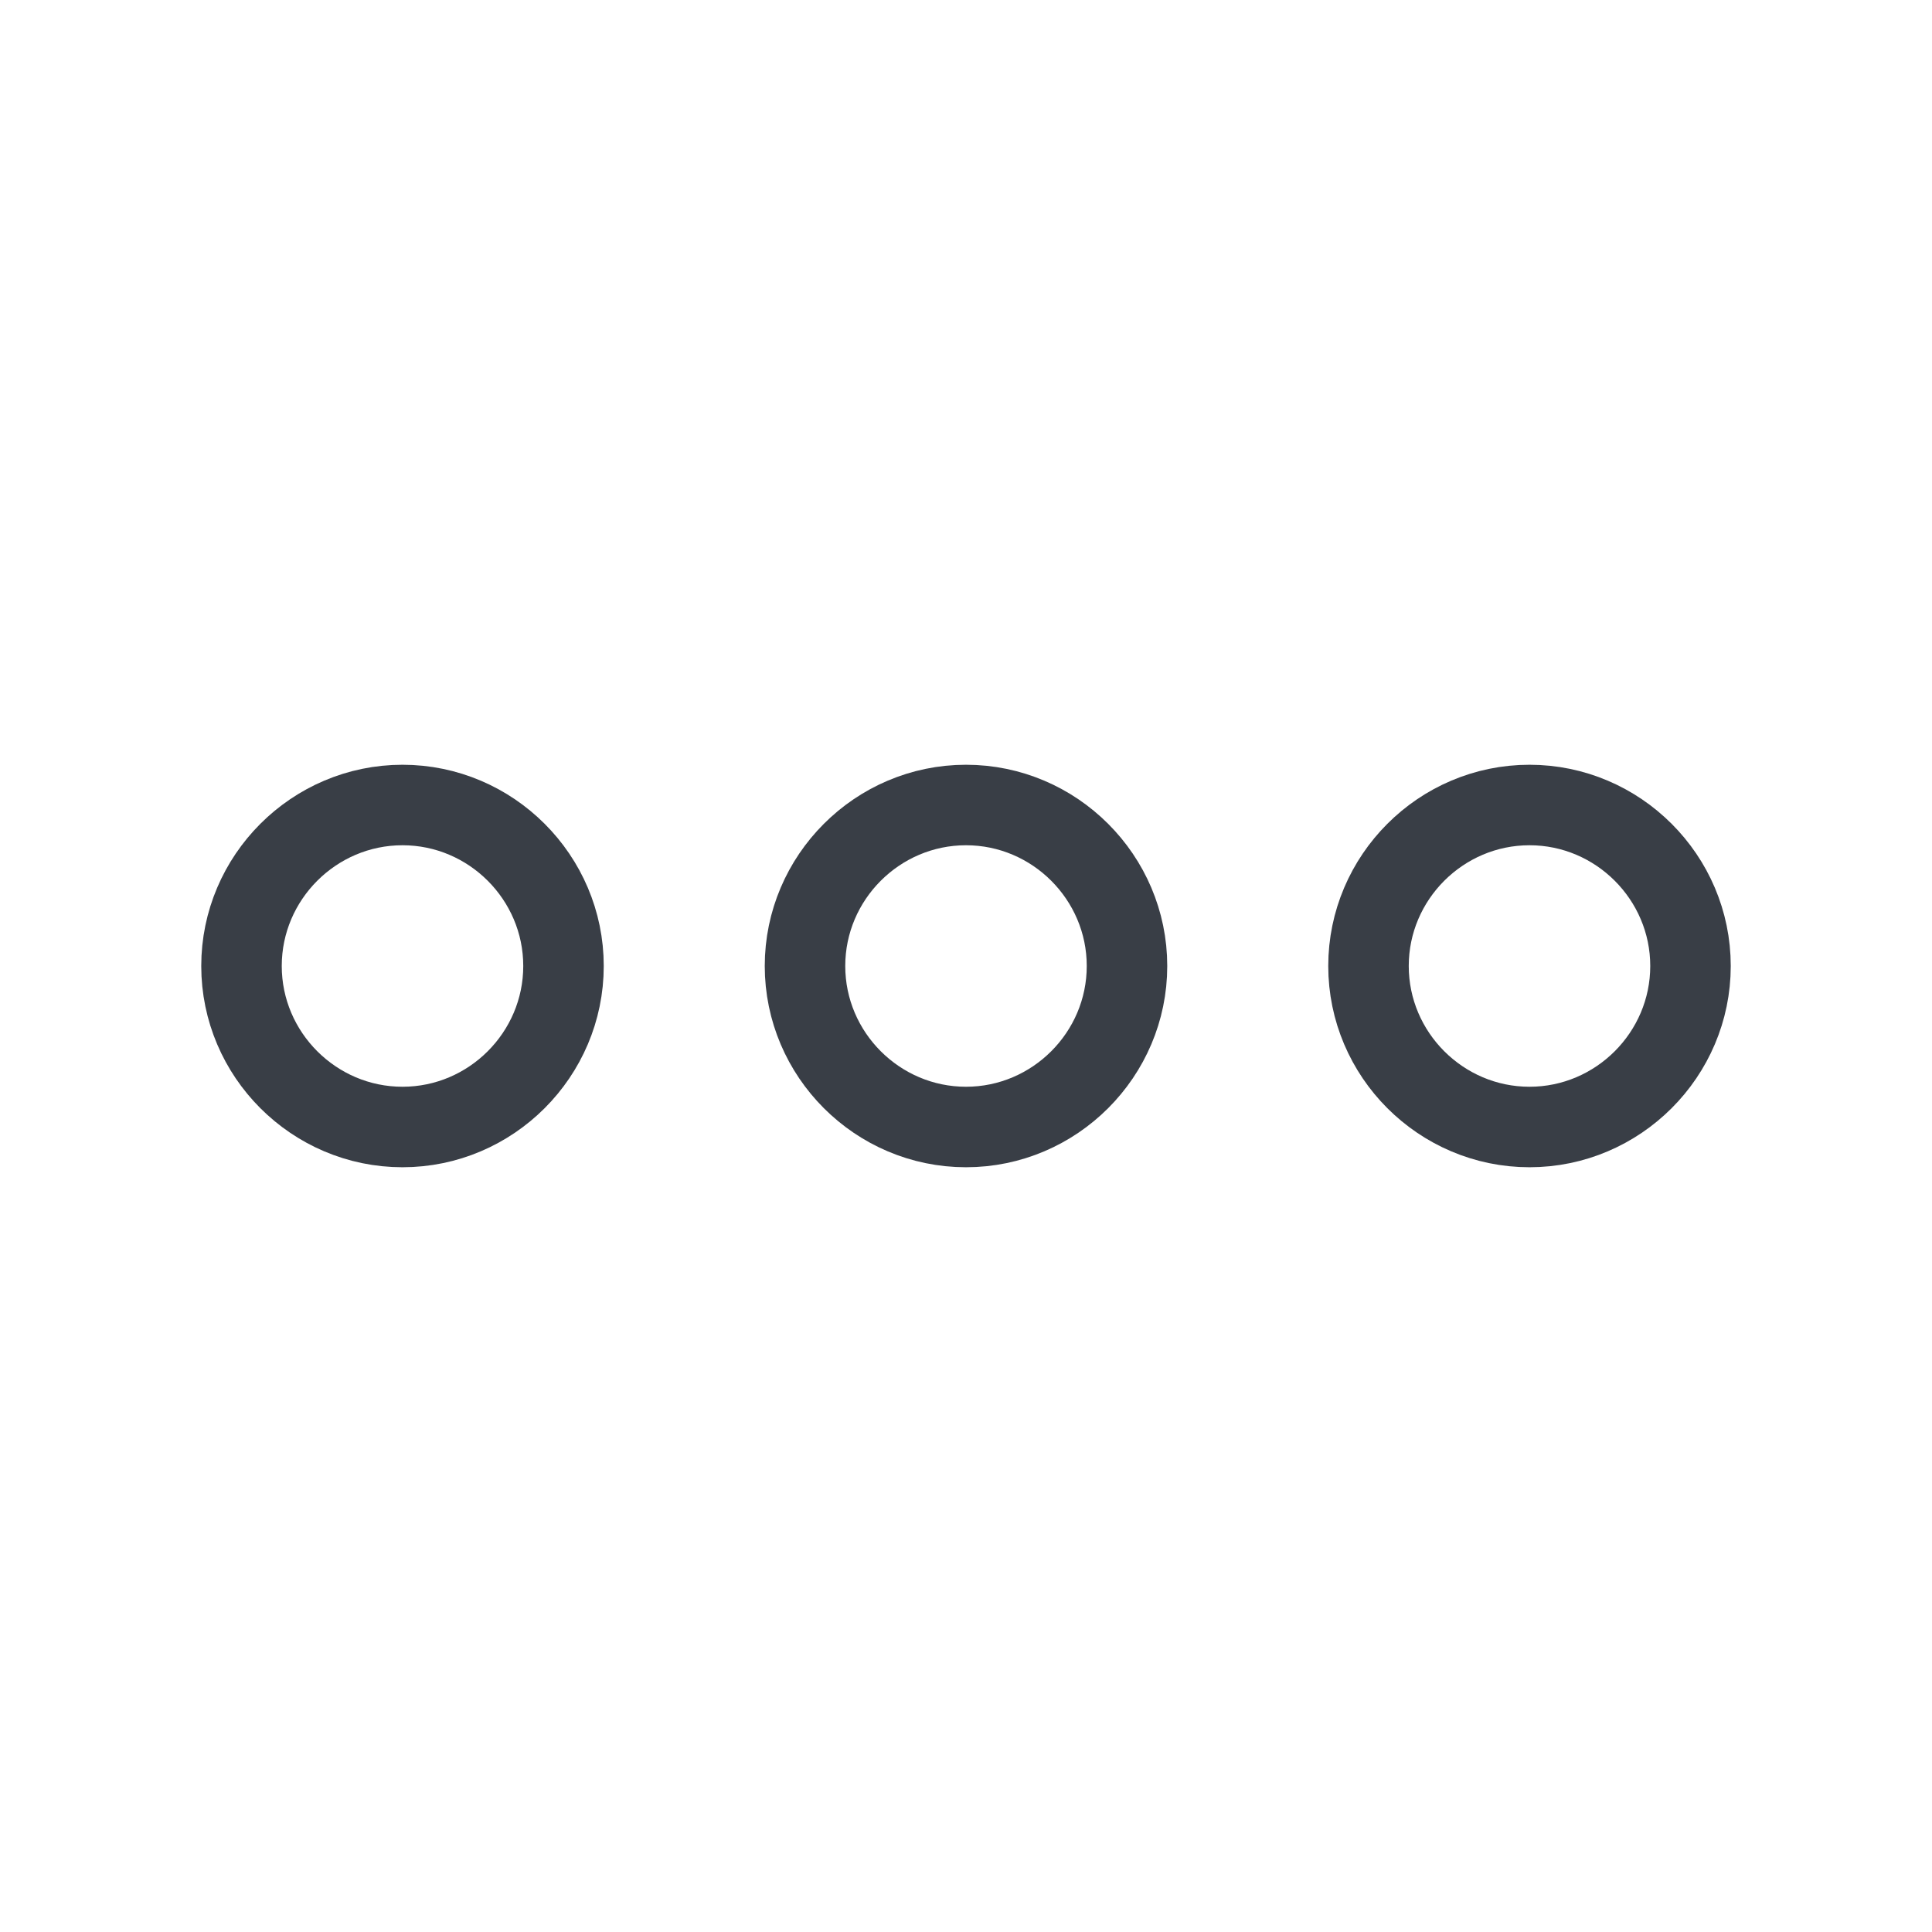
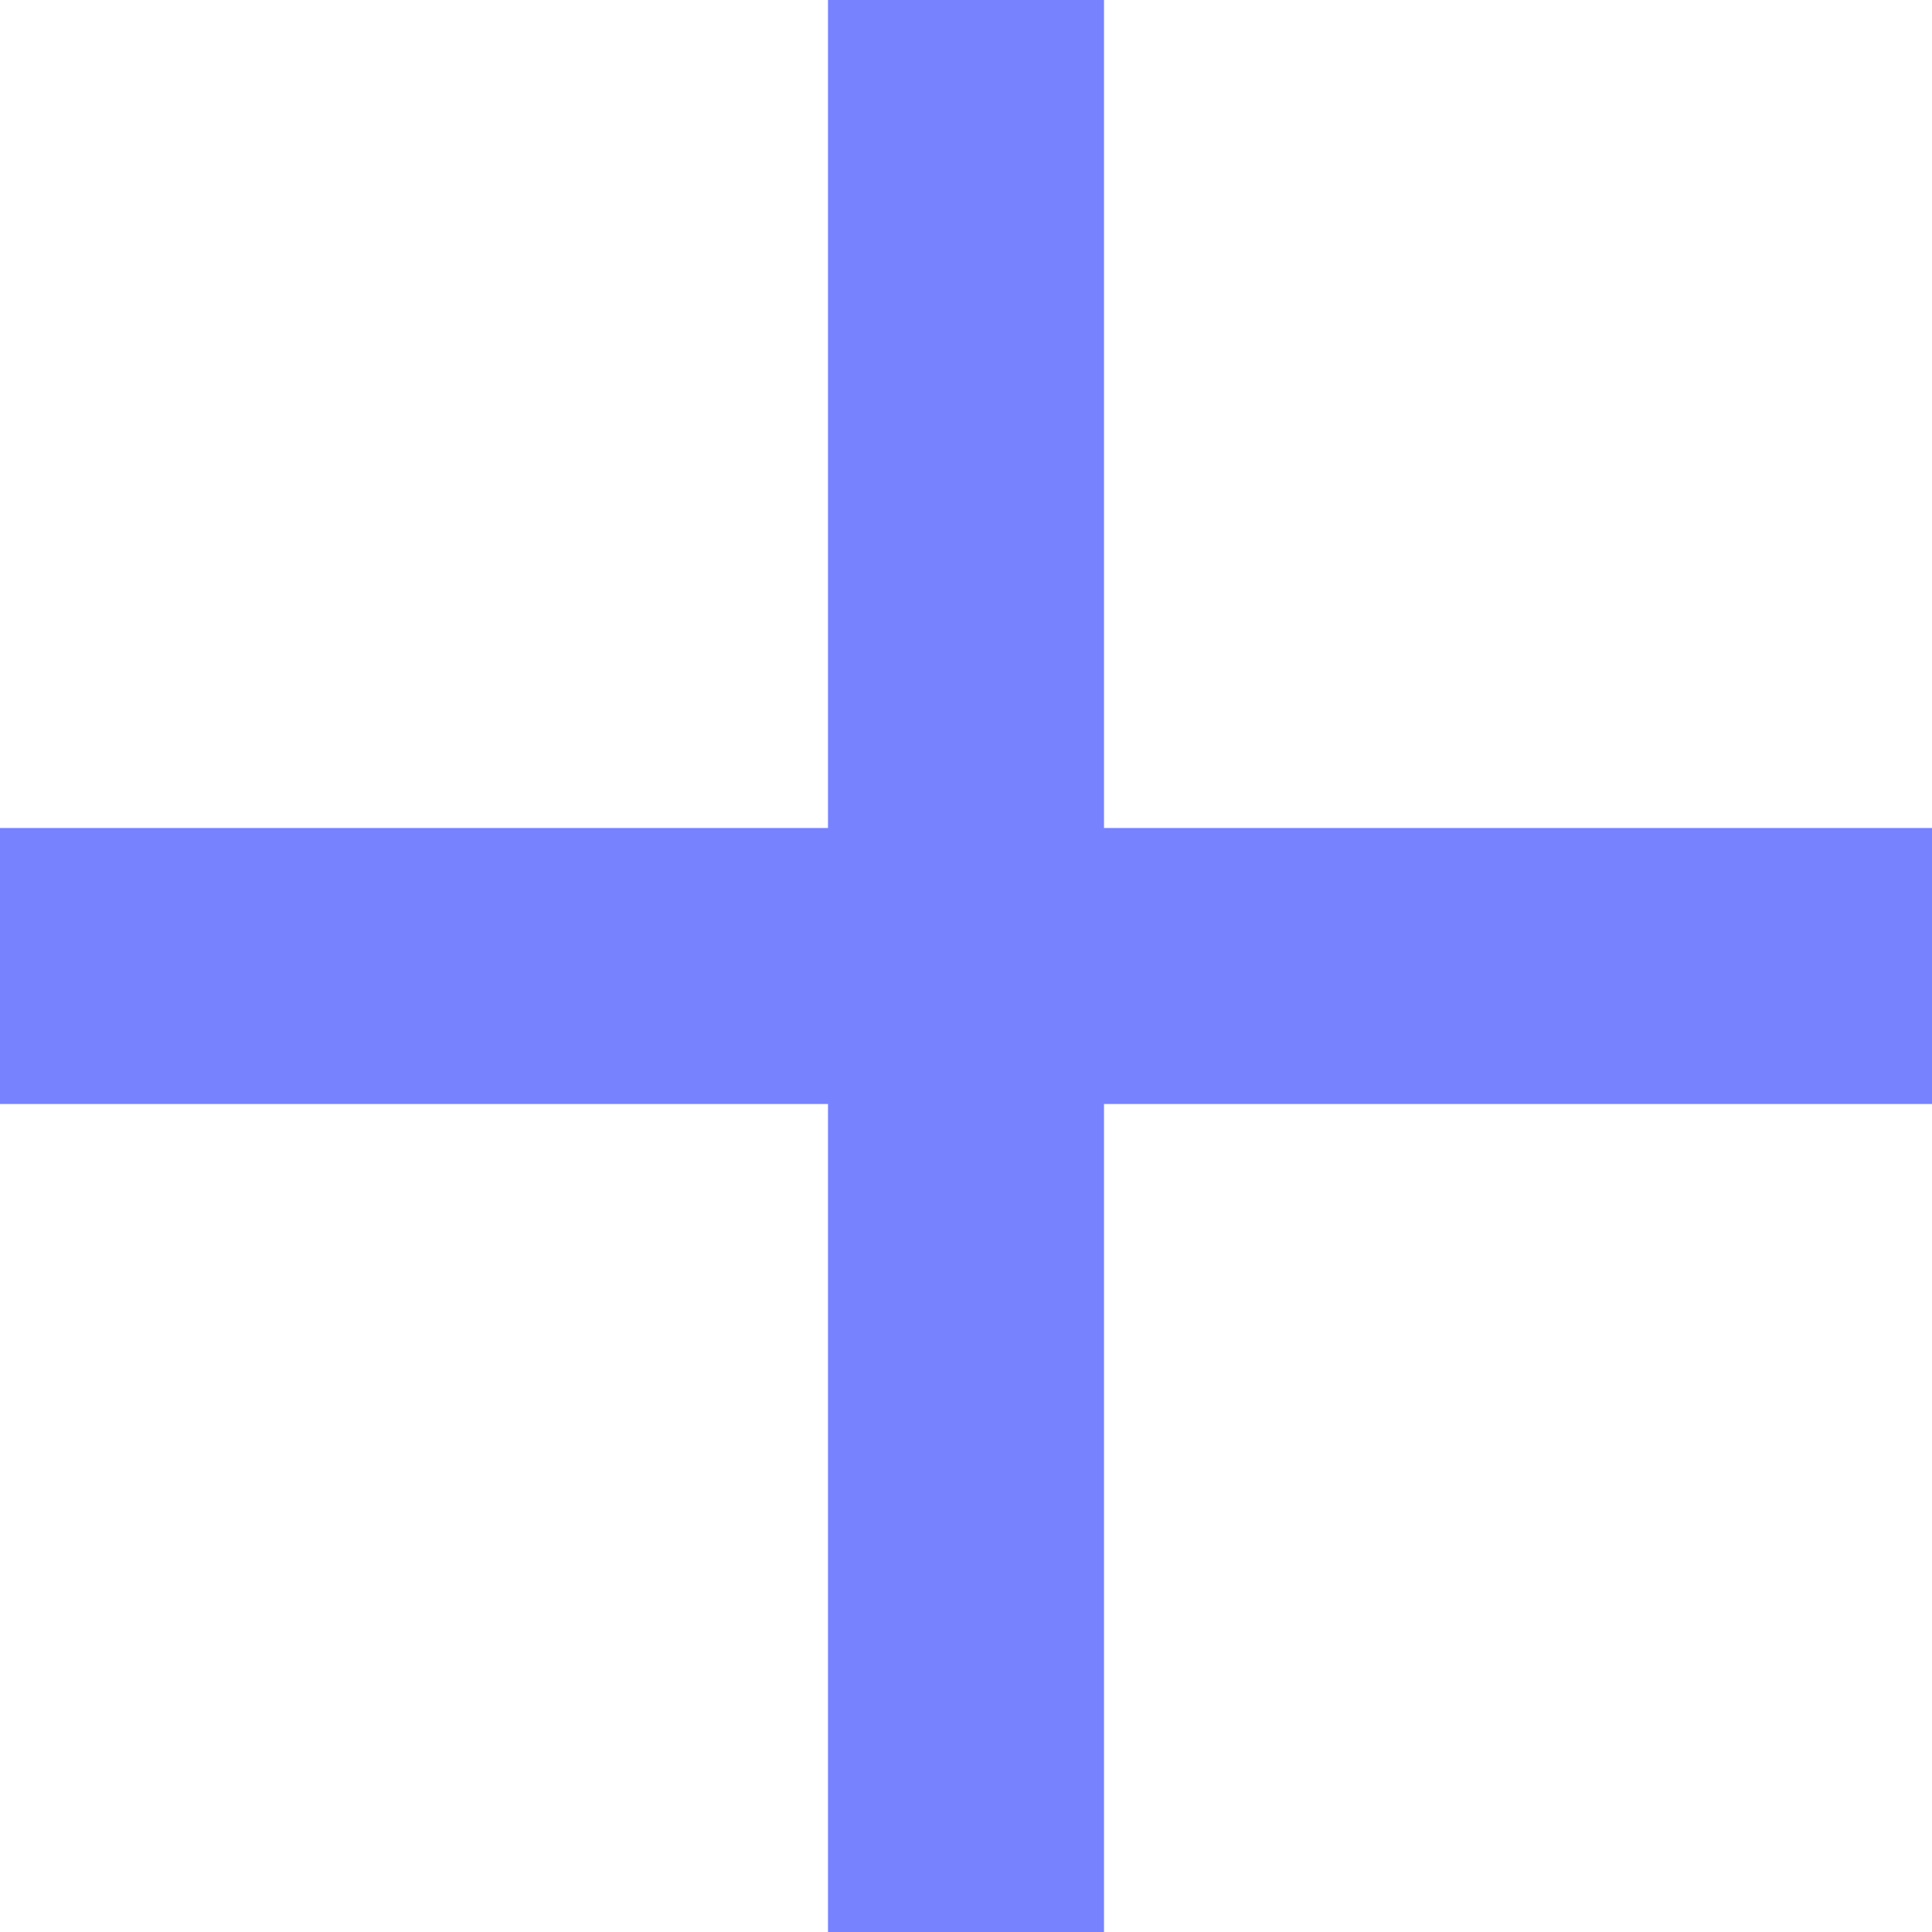
- <svg xmlns="http://www.w3.org/2000/svg" width="24" height="24" viewBox="0 0 24 24" fill="none">
-   <path d="M5 10C3.9 10 3 10.9 3 12C3 13.1 3.9 14 5 14C6.1 14 7 13.1 7 12C7 10.9 6.1 10 5 10Z" stroke="#393E46" strokeWidth="1.5" />
-   <path d="M19 10C17.9 10 17 10.9 17 12C17 13.1 17.9 14 19 14C20.1 14 21 13.1 21 12C21 10.9 20.1 10 19 10Z" stroke="#393E46" strokeWidth="1.5" />
-   <path d="M12 10C10.9 10 10 10.9 10 12C10 13.1 10.9 14 12 14C13.1 14 14 13.1 14 12C14 10.9 13.1 10 12 10Z" stroke="#393E46" strokeWidth="1.5" />
+ <svg xmlns="http://www.w3.org/2000/svg" width="14" height="14" viewBox="0 0 14 14" fill="none">
+   <path d="M7 0V14" stroke="#7782FF" stroke-width="2" />
+   <path d="M14 7L0 7" stroke="#7782FF" stroke-width="2" />
</svg>
